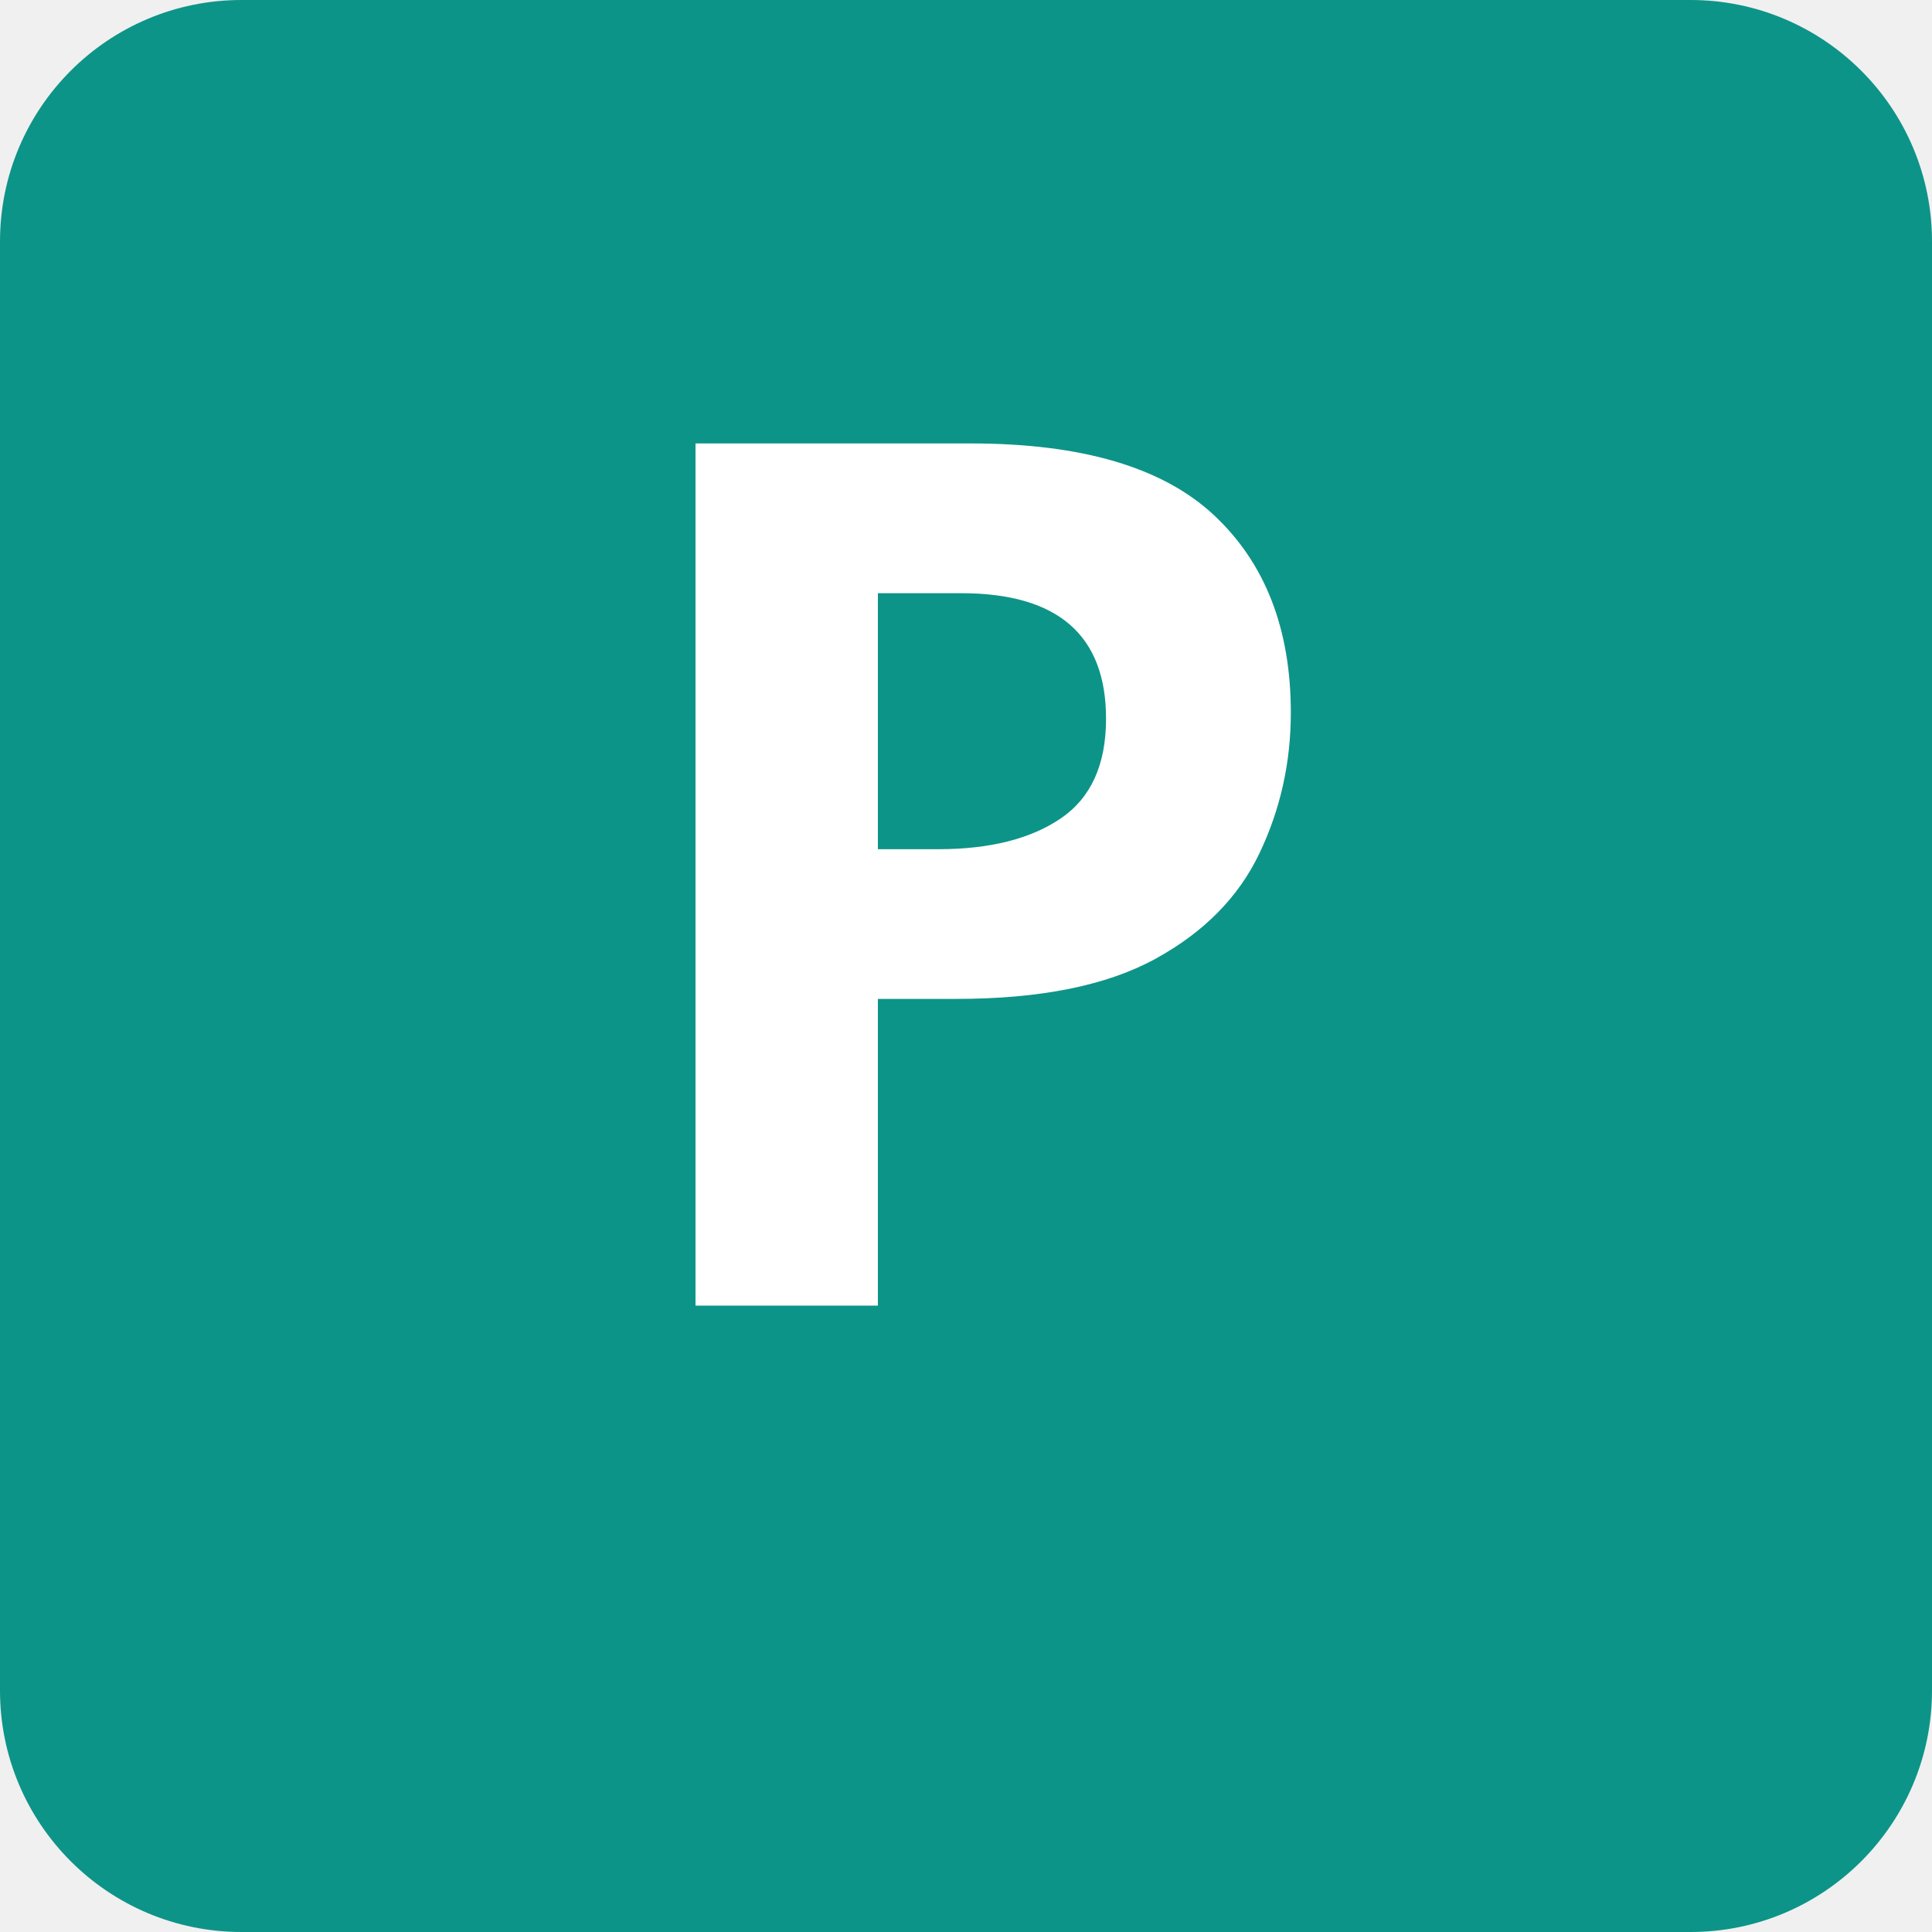
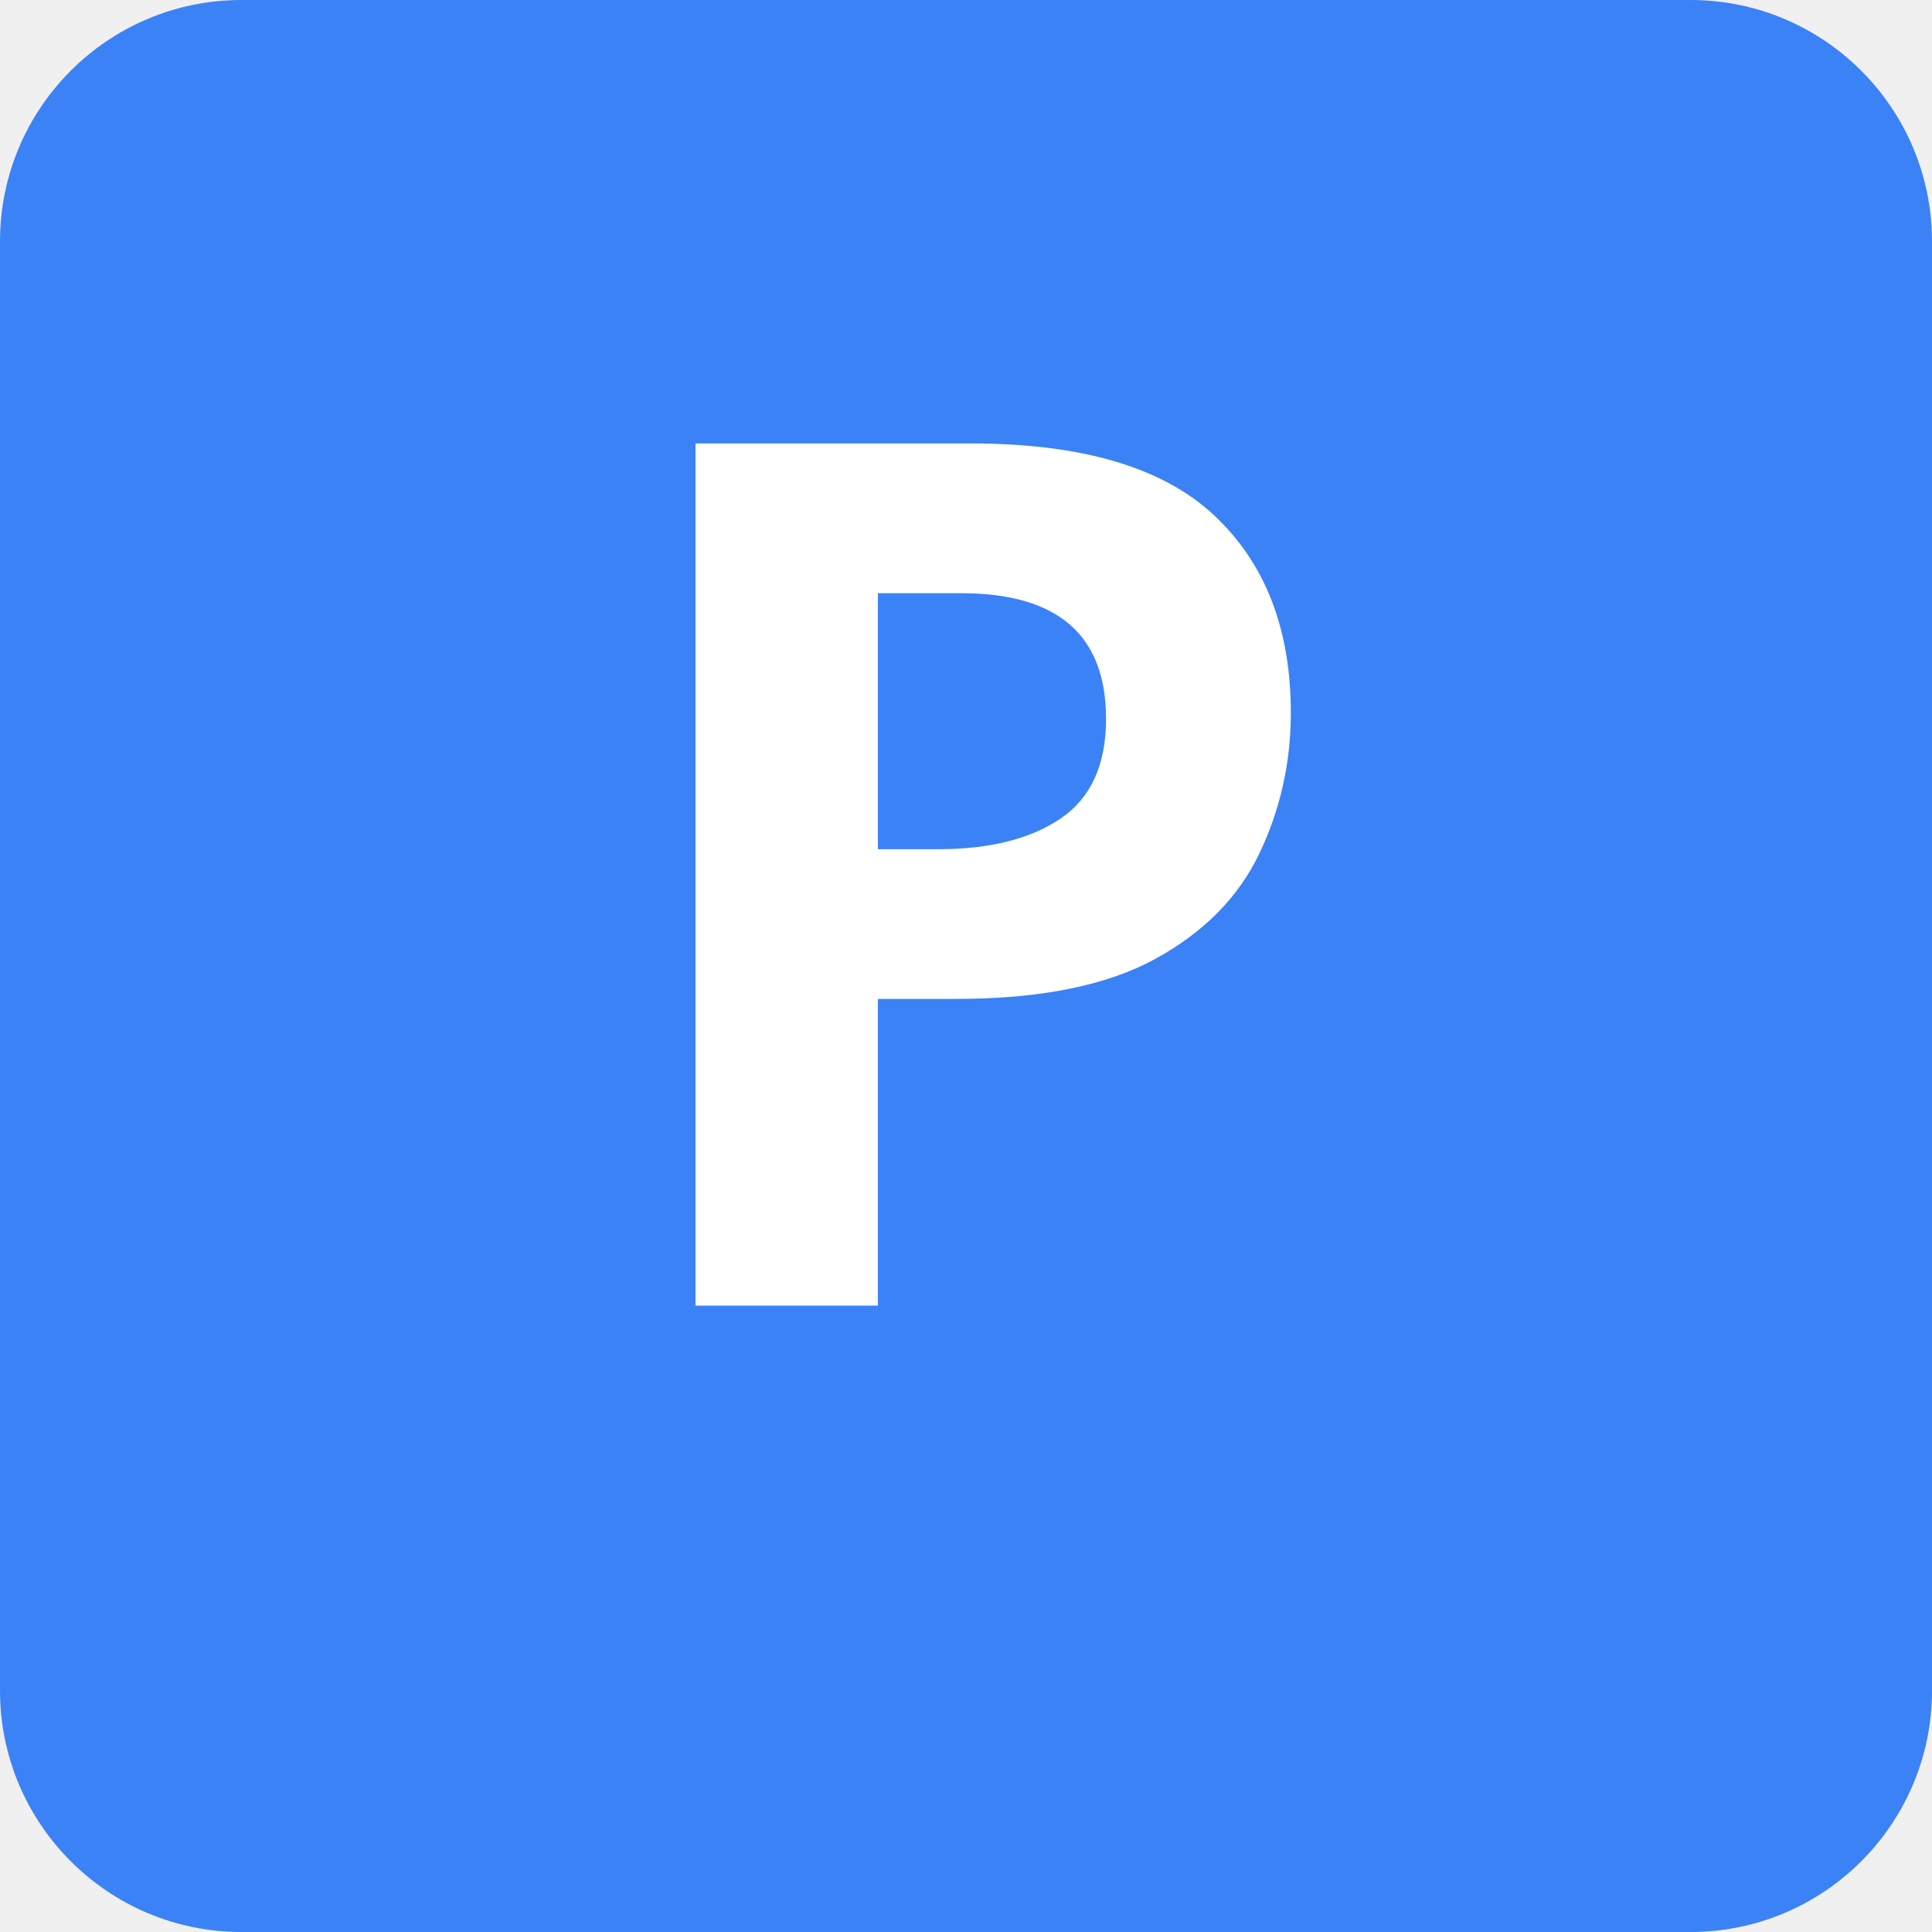
<svg xmlns="http://www.w3.org/2000/svg" width="512" height="512" viewBox="0 0 512 512">
-   <rect width="512" height="512" rx="64" fill="#0d9488" />
+   <rect width="512" height="512" rx="64" fill="#3b82f6" />
  <text x="256" y="346" font-family="Segoe UI, system-ui, sans-serif" font-size="320" font-weight="700" fill="white" text-anchor="middle">P</text>
</svg>
